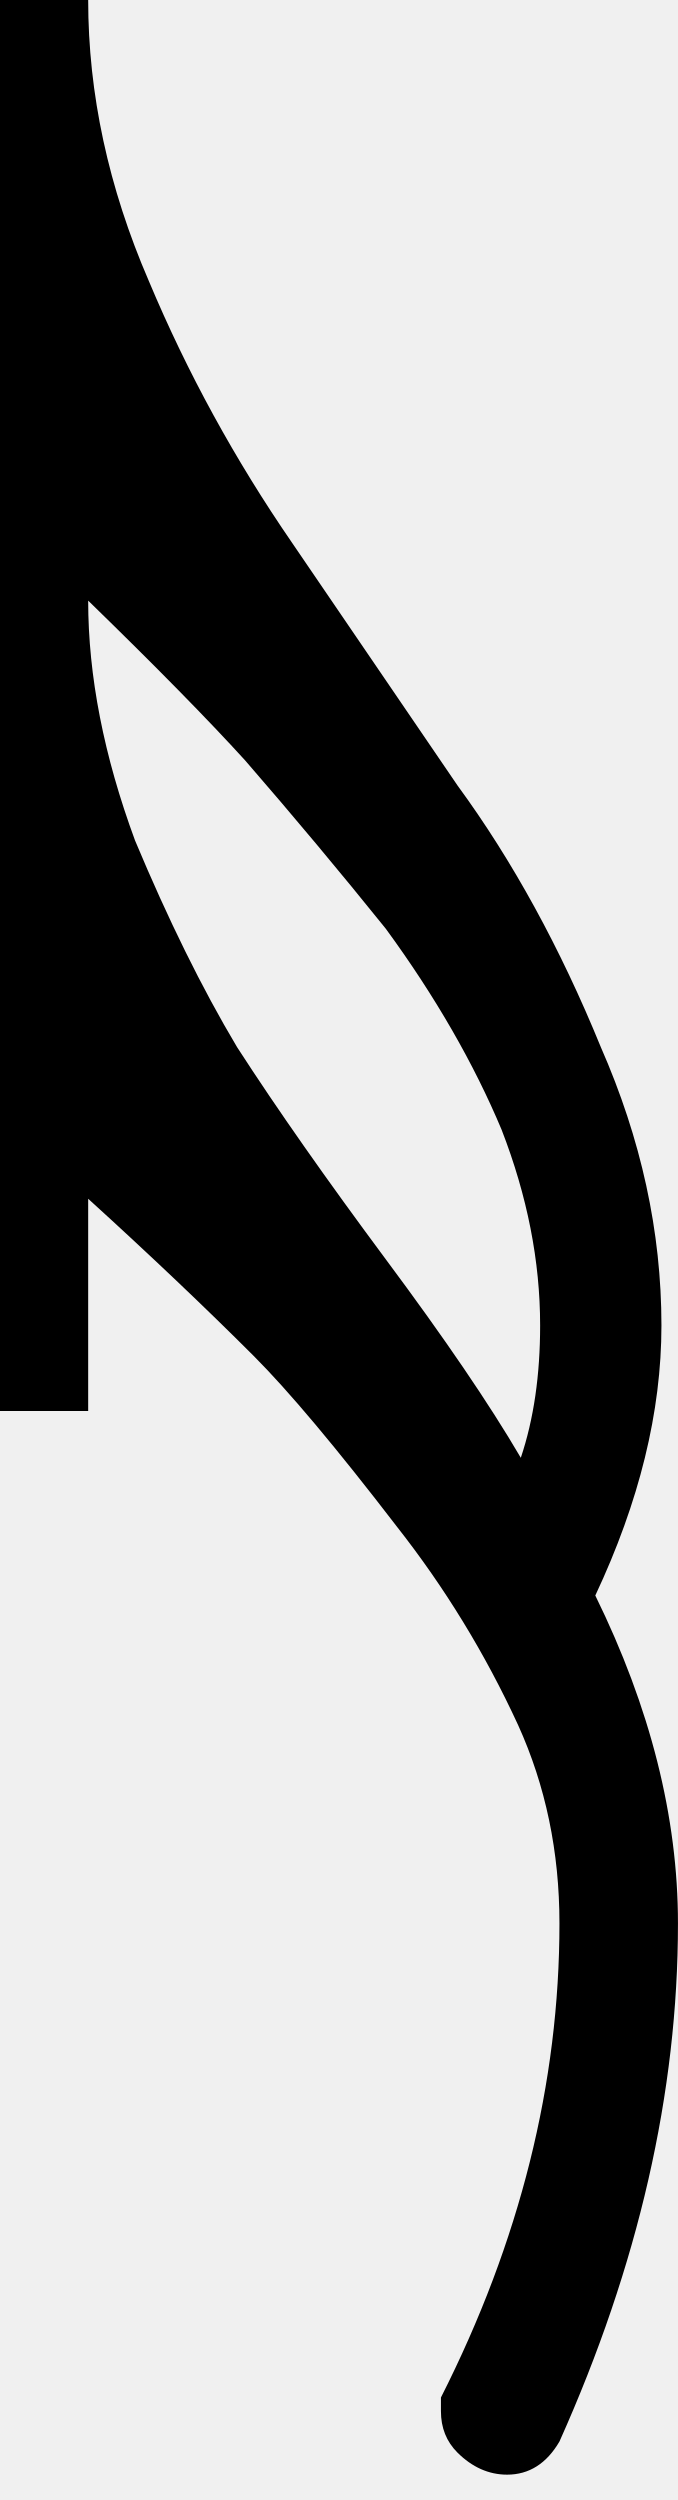
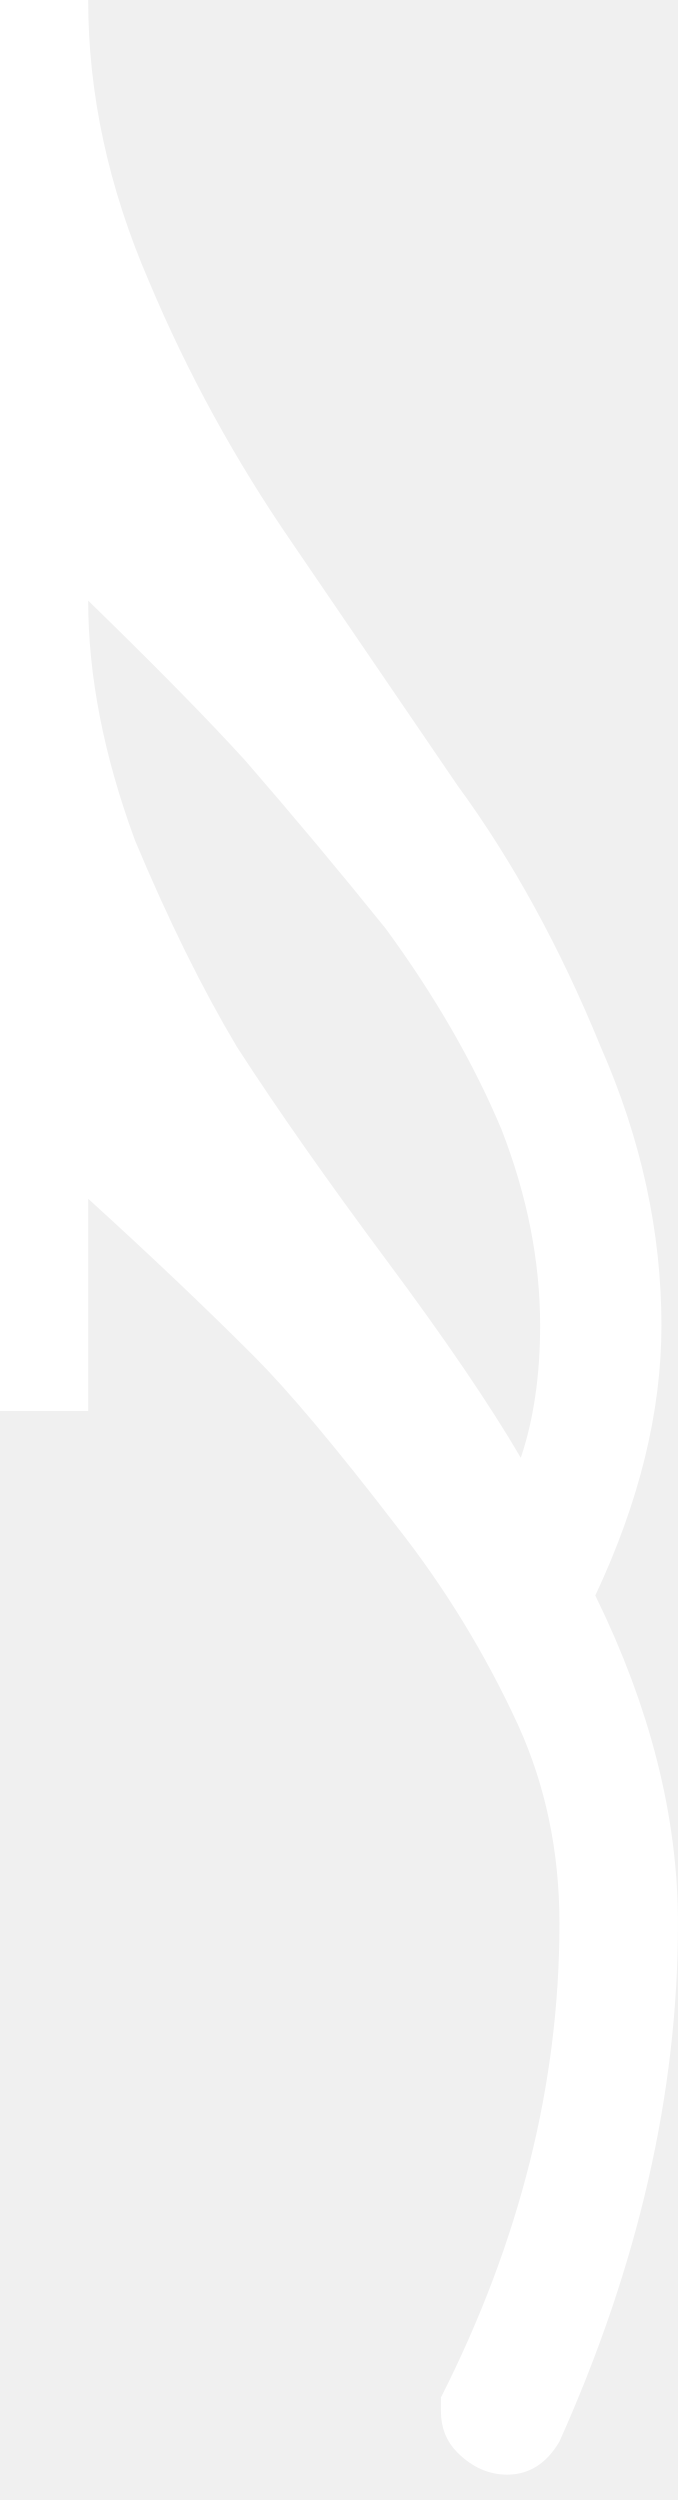
<svg xmlns="http://www.w3.org/2000/svg" width="16px" height="59px" viewBox="0 0 16 59" version="1.1">
-   <defs />
  <g id="Artboard-Copy-4" stroke="none" stroke-width="1" fill="none" fill-rule="evenodd">
-     <path d="M2.081,0 C2.081,2.211 2.557,4.422 3.513,6.633 C4.422,8.801 5.551,10.859 6.893,12.81 L10.795,18.534 C12.097,20.312 13.223,22.37 14.179,24.711 C15.131,26.879 15.61,29.07 15.61,31.281 C15.61,33.319 15.088,35.443 14.049,37.654 C15.347,40.298 16,42.879 16,45.393 C16,49.382 15.068,53.458 13.203,57.62 C12.9,58.139 12.487,58.402 11.968,58.402 C11.535,58.402 11.142,58.226 10.795,57.88 C10.536,57.62 10.406,57.297 10.406,56.904 C10.406,56.904 10.406,56.798 10.406,56.581 C12.271,52.895 13.203,49.165 13.203,45.393 C13.203,43.704 12.877,42.143 12.227,40.711 C11.448,39.019 10.492,37.461 9.367,36.029 C7.935,34.164 6.806,32.819 5.984,31.997 C4.855,30.868 3.556,29.632 2.081,28.291 L2.081,33.299 L0,33.299 L0,0 L2.081,0 M12.291,34.404 C12.597,33.492 12.747,32.453 12.747,31.281 C12.747,29.762 12.444,28.224 11.838,26.662 C11.185,25.104 10.276,23.519 9.104,21.917 C8.022,20.572 6.916,19.25 5.787,17.948 C4.922,16.996 3.686,15.737 2.081,14.175 C2.081,15.953 2.451,17.841 3.187,19.836 C3.966,21.697 4.768,23.326 5.594,24.711 C6.547,26.186 7.719,27.854 9.104,29.719 C10.492,31.584 11.555,33.145 12.291,34.404" id="Shape" fill="#000000" fill-rule="nonzero" />
+     <path d="M2.081,0 C2.081,2.211 2.557,4.422 3.513,6.633 C4.422,8.801 5.551,10.859 6.893,12.81 L10.795,18.534 C12.097,20.312 13.223,22.37 14.179,24.711 C15.131,26.879 15.61,29.07 15.61,31.281 C15.61,33.319 15.088,35.443 14.049,37.654 C15.347,40.298 16,42.879 16,45.393 C16,49.382 15.068,53.458 13.203,57.62 C12.9,58.139 12.487,58.402 11.968,58.402 C11.535,58.402 11.142,58.226 10.795,57.88 C10.536,57.62 10.406,57.297 10.406,56.904 C10.406,56.904 10.406,56.798 10.406,56.581 C12.271,52.895 13.203,49.165 13.203,45.393 C13.203,43.704 12.877,42.143 12.227,40.711 C11.448,39.019 10.492,37.461 9.367,36.029 C7.935,34.164 6.806,32.819 5.984,31.997 C4.855,30.868 3.556,29.632 2.081,28.291 L2.081,33.299 L0,33.299 L0,0 L2.081,0 M12.291,34.404 C12.597,33.492 12.747,32.453 12.747,31.281 C12.747,29.762 12.444,28.224 11.838,26.662 C11.185,25.104 10.276,23.519 9.104,21.917 C8.022,20.572 6.916,19.25 5.787,17.948 C4.922,16.996 3.686,15.737 2.081,14.175 C2.081,15.953 2.451,17.841 3.187,19.836 C3.966,21.697 4.768,23.326 5.594,24.711 C6.547,26.186 7.719,27.854 9.104,29.719 C10.492,31.584 11.555,33.145 12.291,34.404" id="Shape" fill="#ffffff" fill-rule="nonzero" />
  </g>
</svg>
